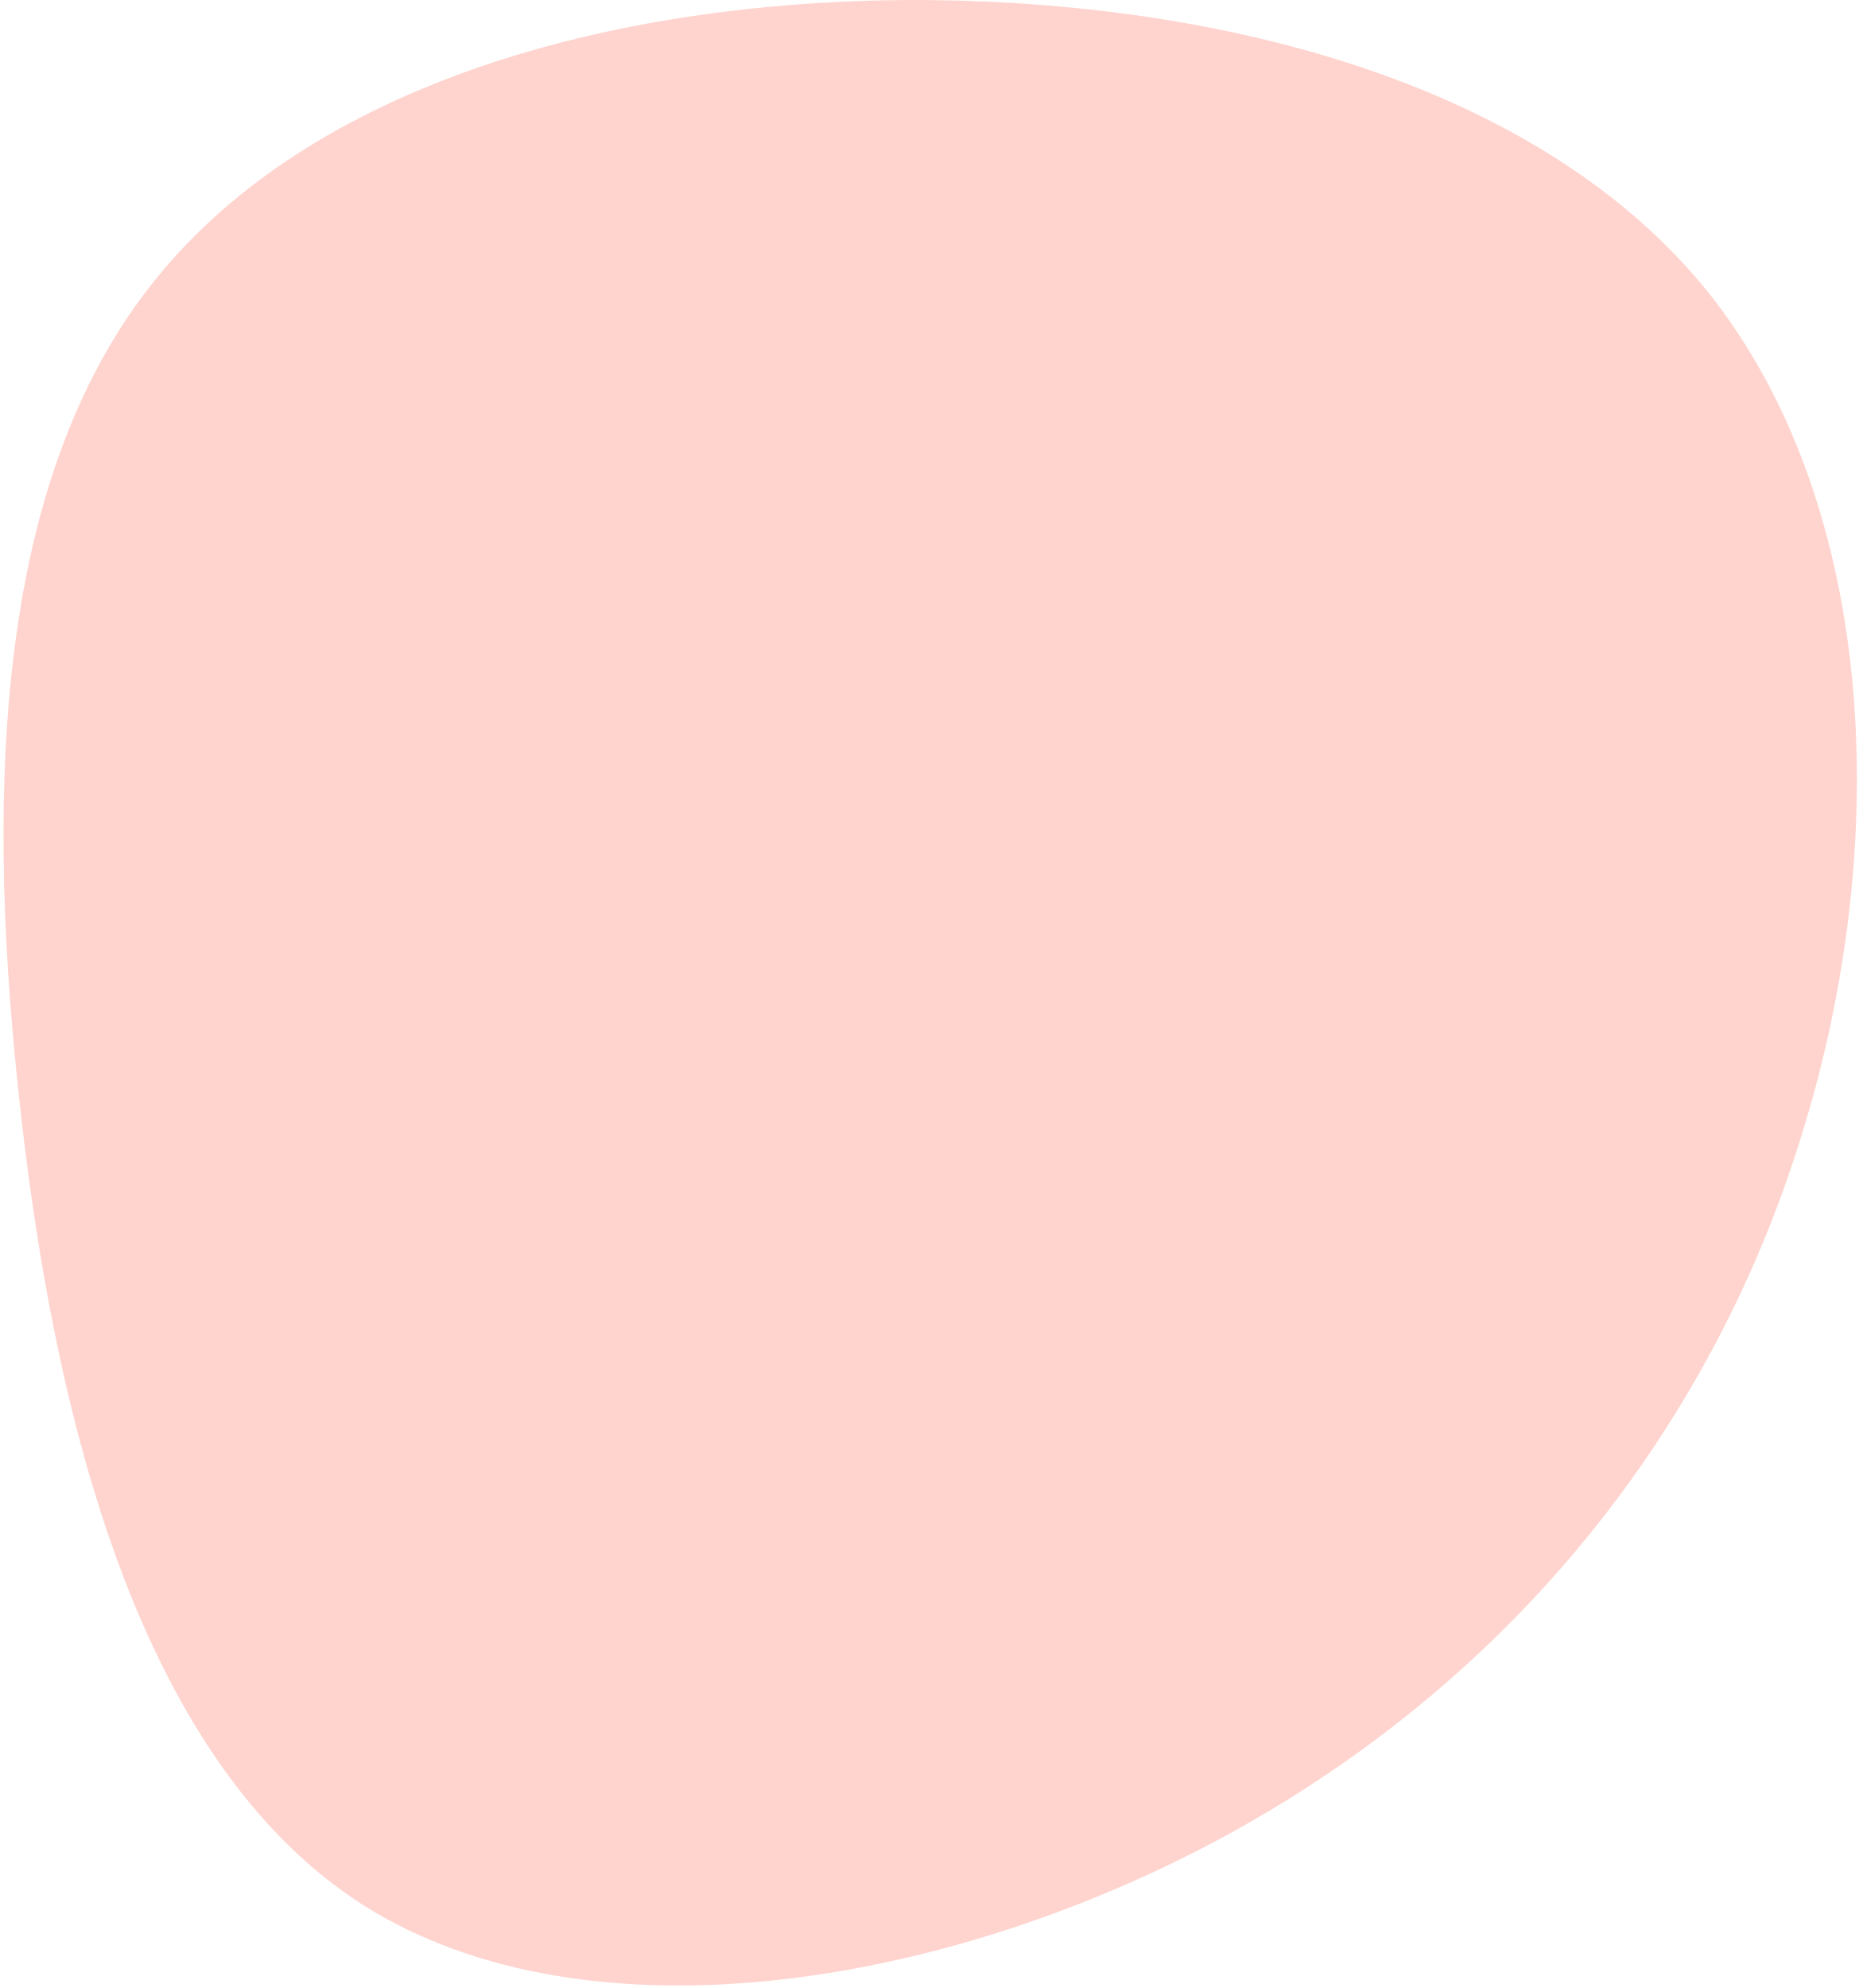
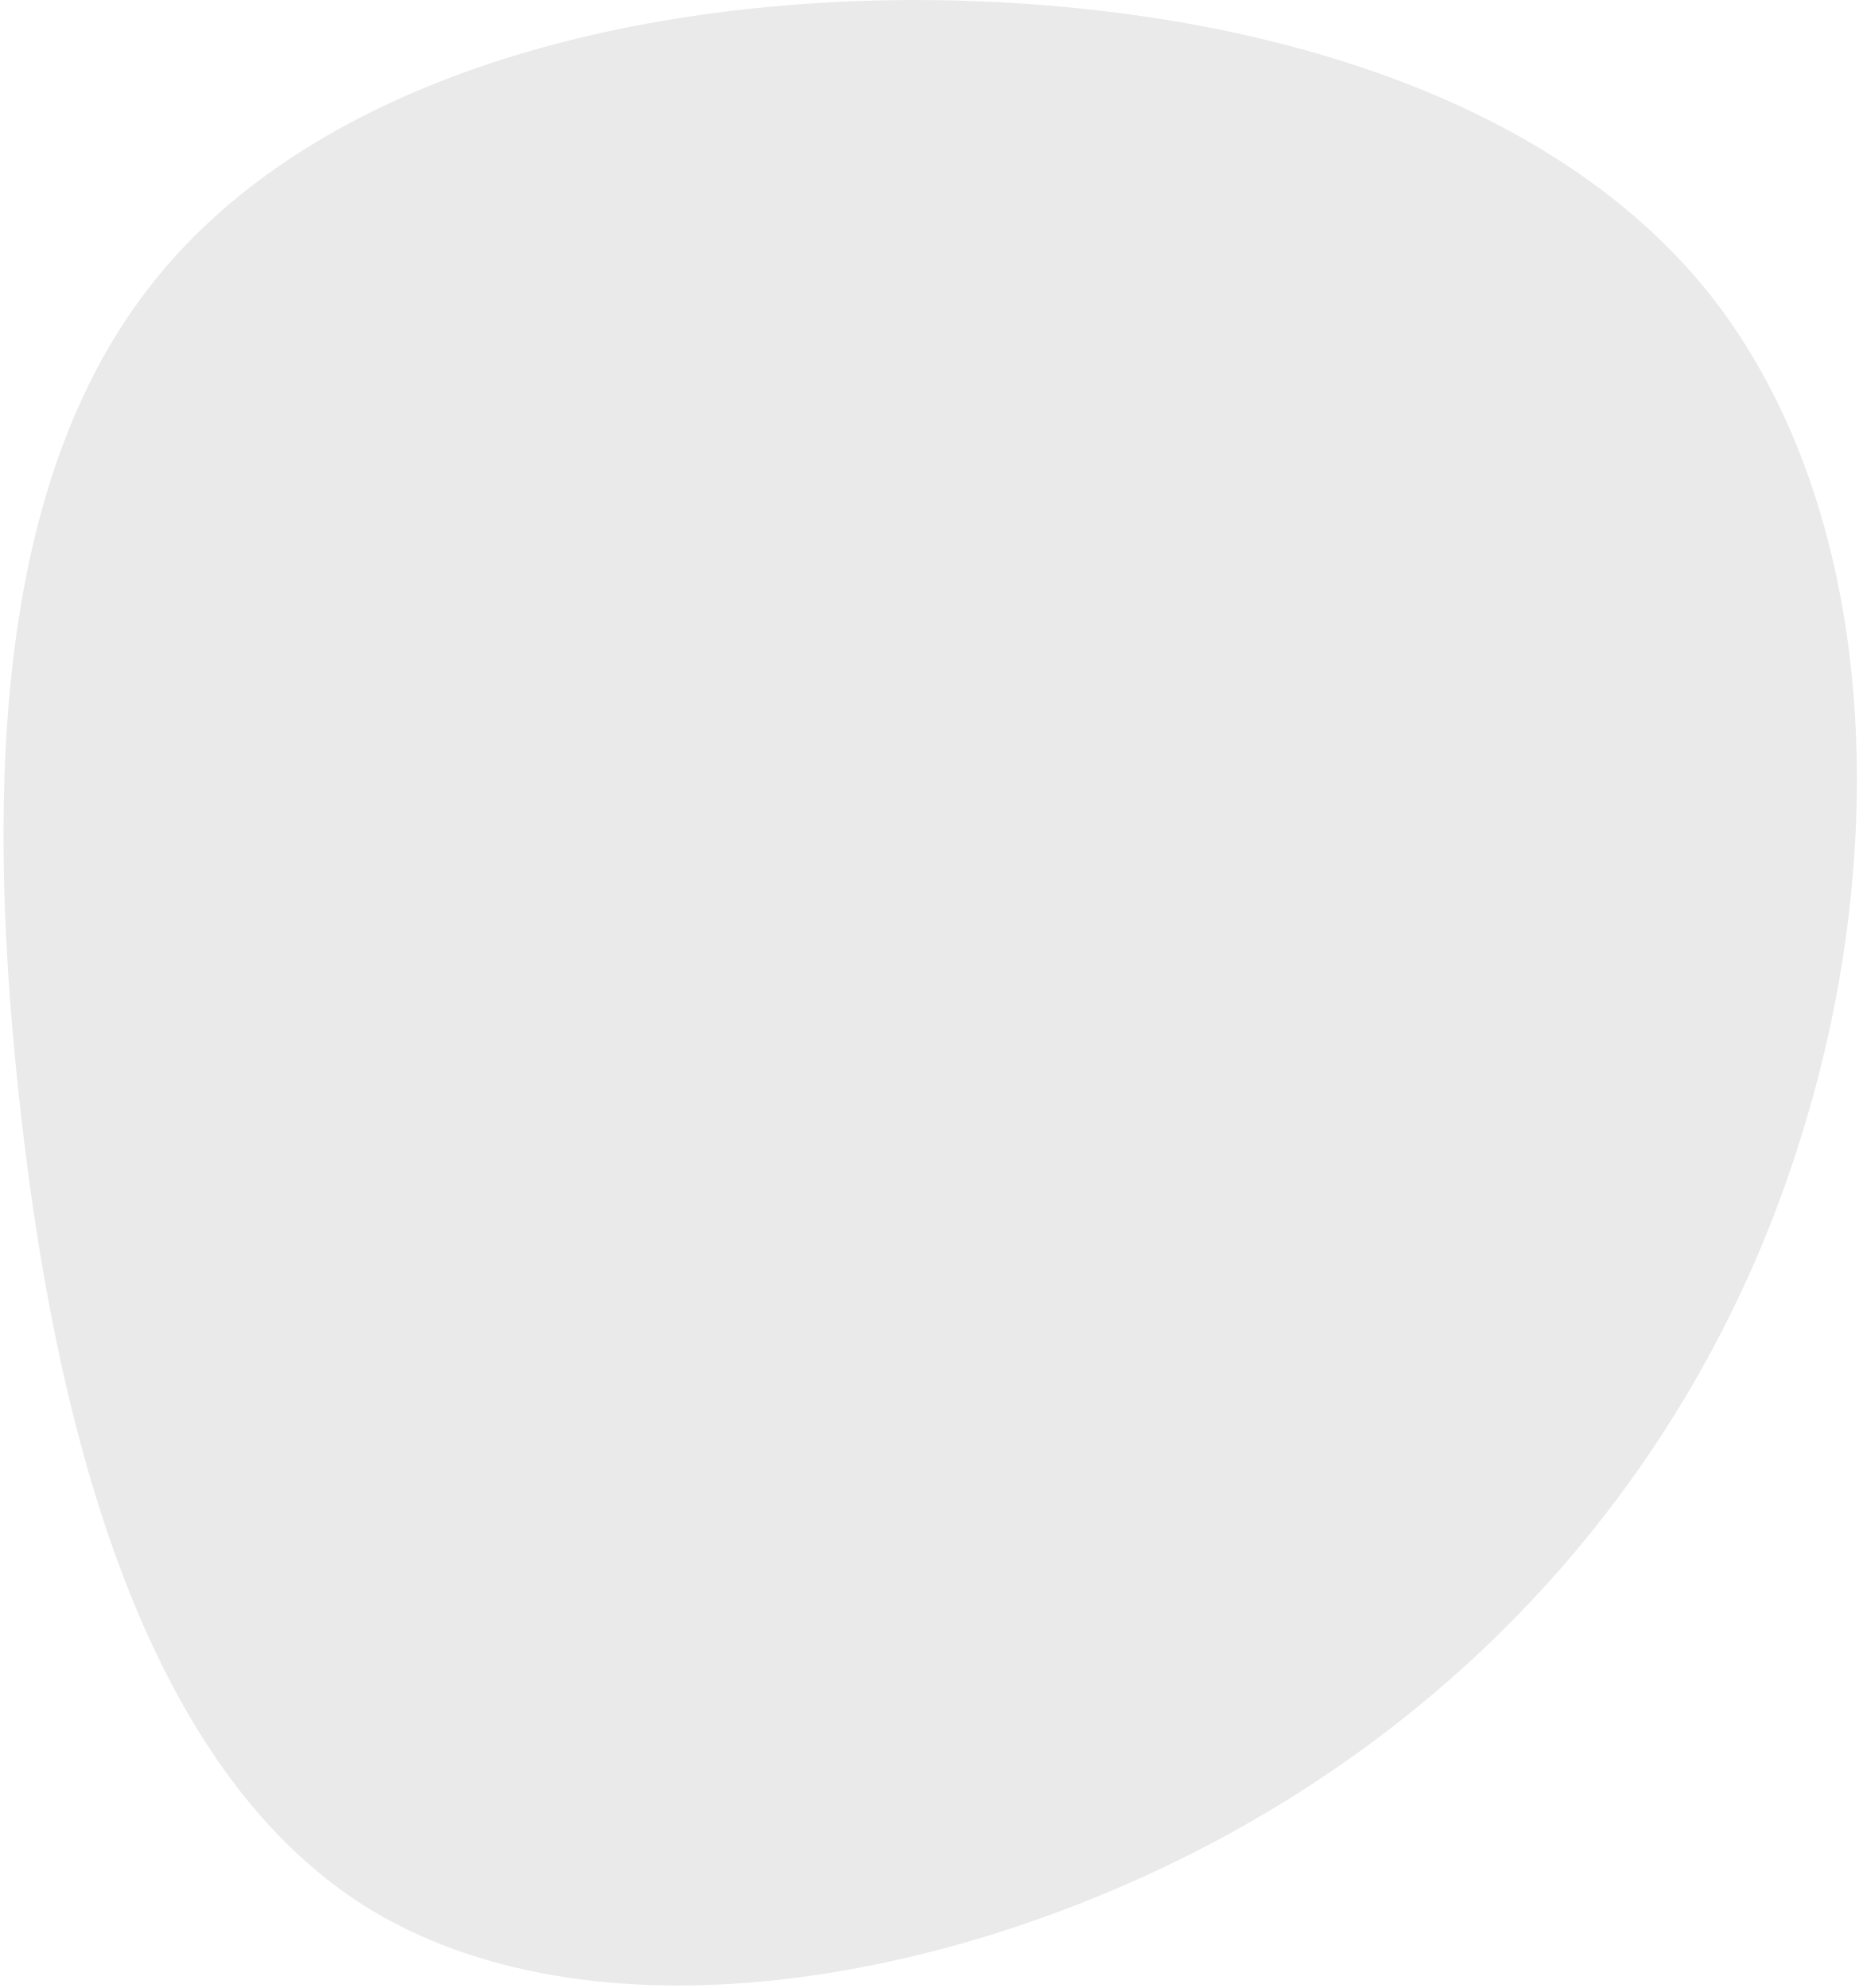
<svg xmlns="http://www.w3.org/2000/svg" width="459" height="491" viewBox="0 0 459 491" fill="none">
-   <path d="M304.32 452.526C235.082 490.701 145.401 505.671 89.759 470.553C34.206 435.103 13.022 349.654 4.574 269.744C-3.963 190.165 0.235 116.126 38.474 68.935C76.802 21.414 149.679 0.168 225.796 0C301.493 0.074 380.607 20.563 422.153 72.468C463.611 124.704 467.59 208.026 445.016 280.332C422.685 353.059 373.559 414.35 304.32 452.526Z" fill="#FE705A" fill-opacity="0.3" />
+   <path d="M304.32 452.526C235.082 490.701 145.401 505.671 89.759 470.553C34.206 435.103 13.022 349.654 4.574 269.744C-3.963 190.165 0.235 116.126 38.474 68.935C76.802 21.414 149.679 0.168 225.796 0C301.493 0.074 380.607 20.563 422.153 72.468C463.611 124.704 467.59 208.026 445.016 280.332C422.685 353.059 373.559 414.35 304.32 452.526Z" fill="#292929" fill-opacity="0.1" />
</svg>
